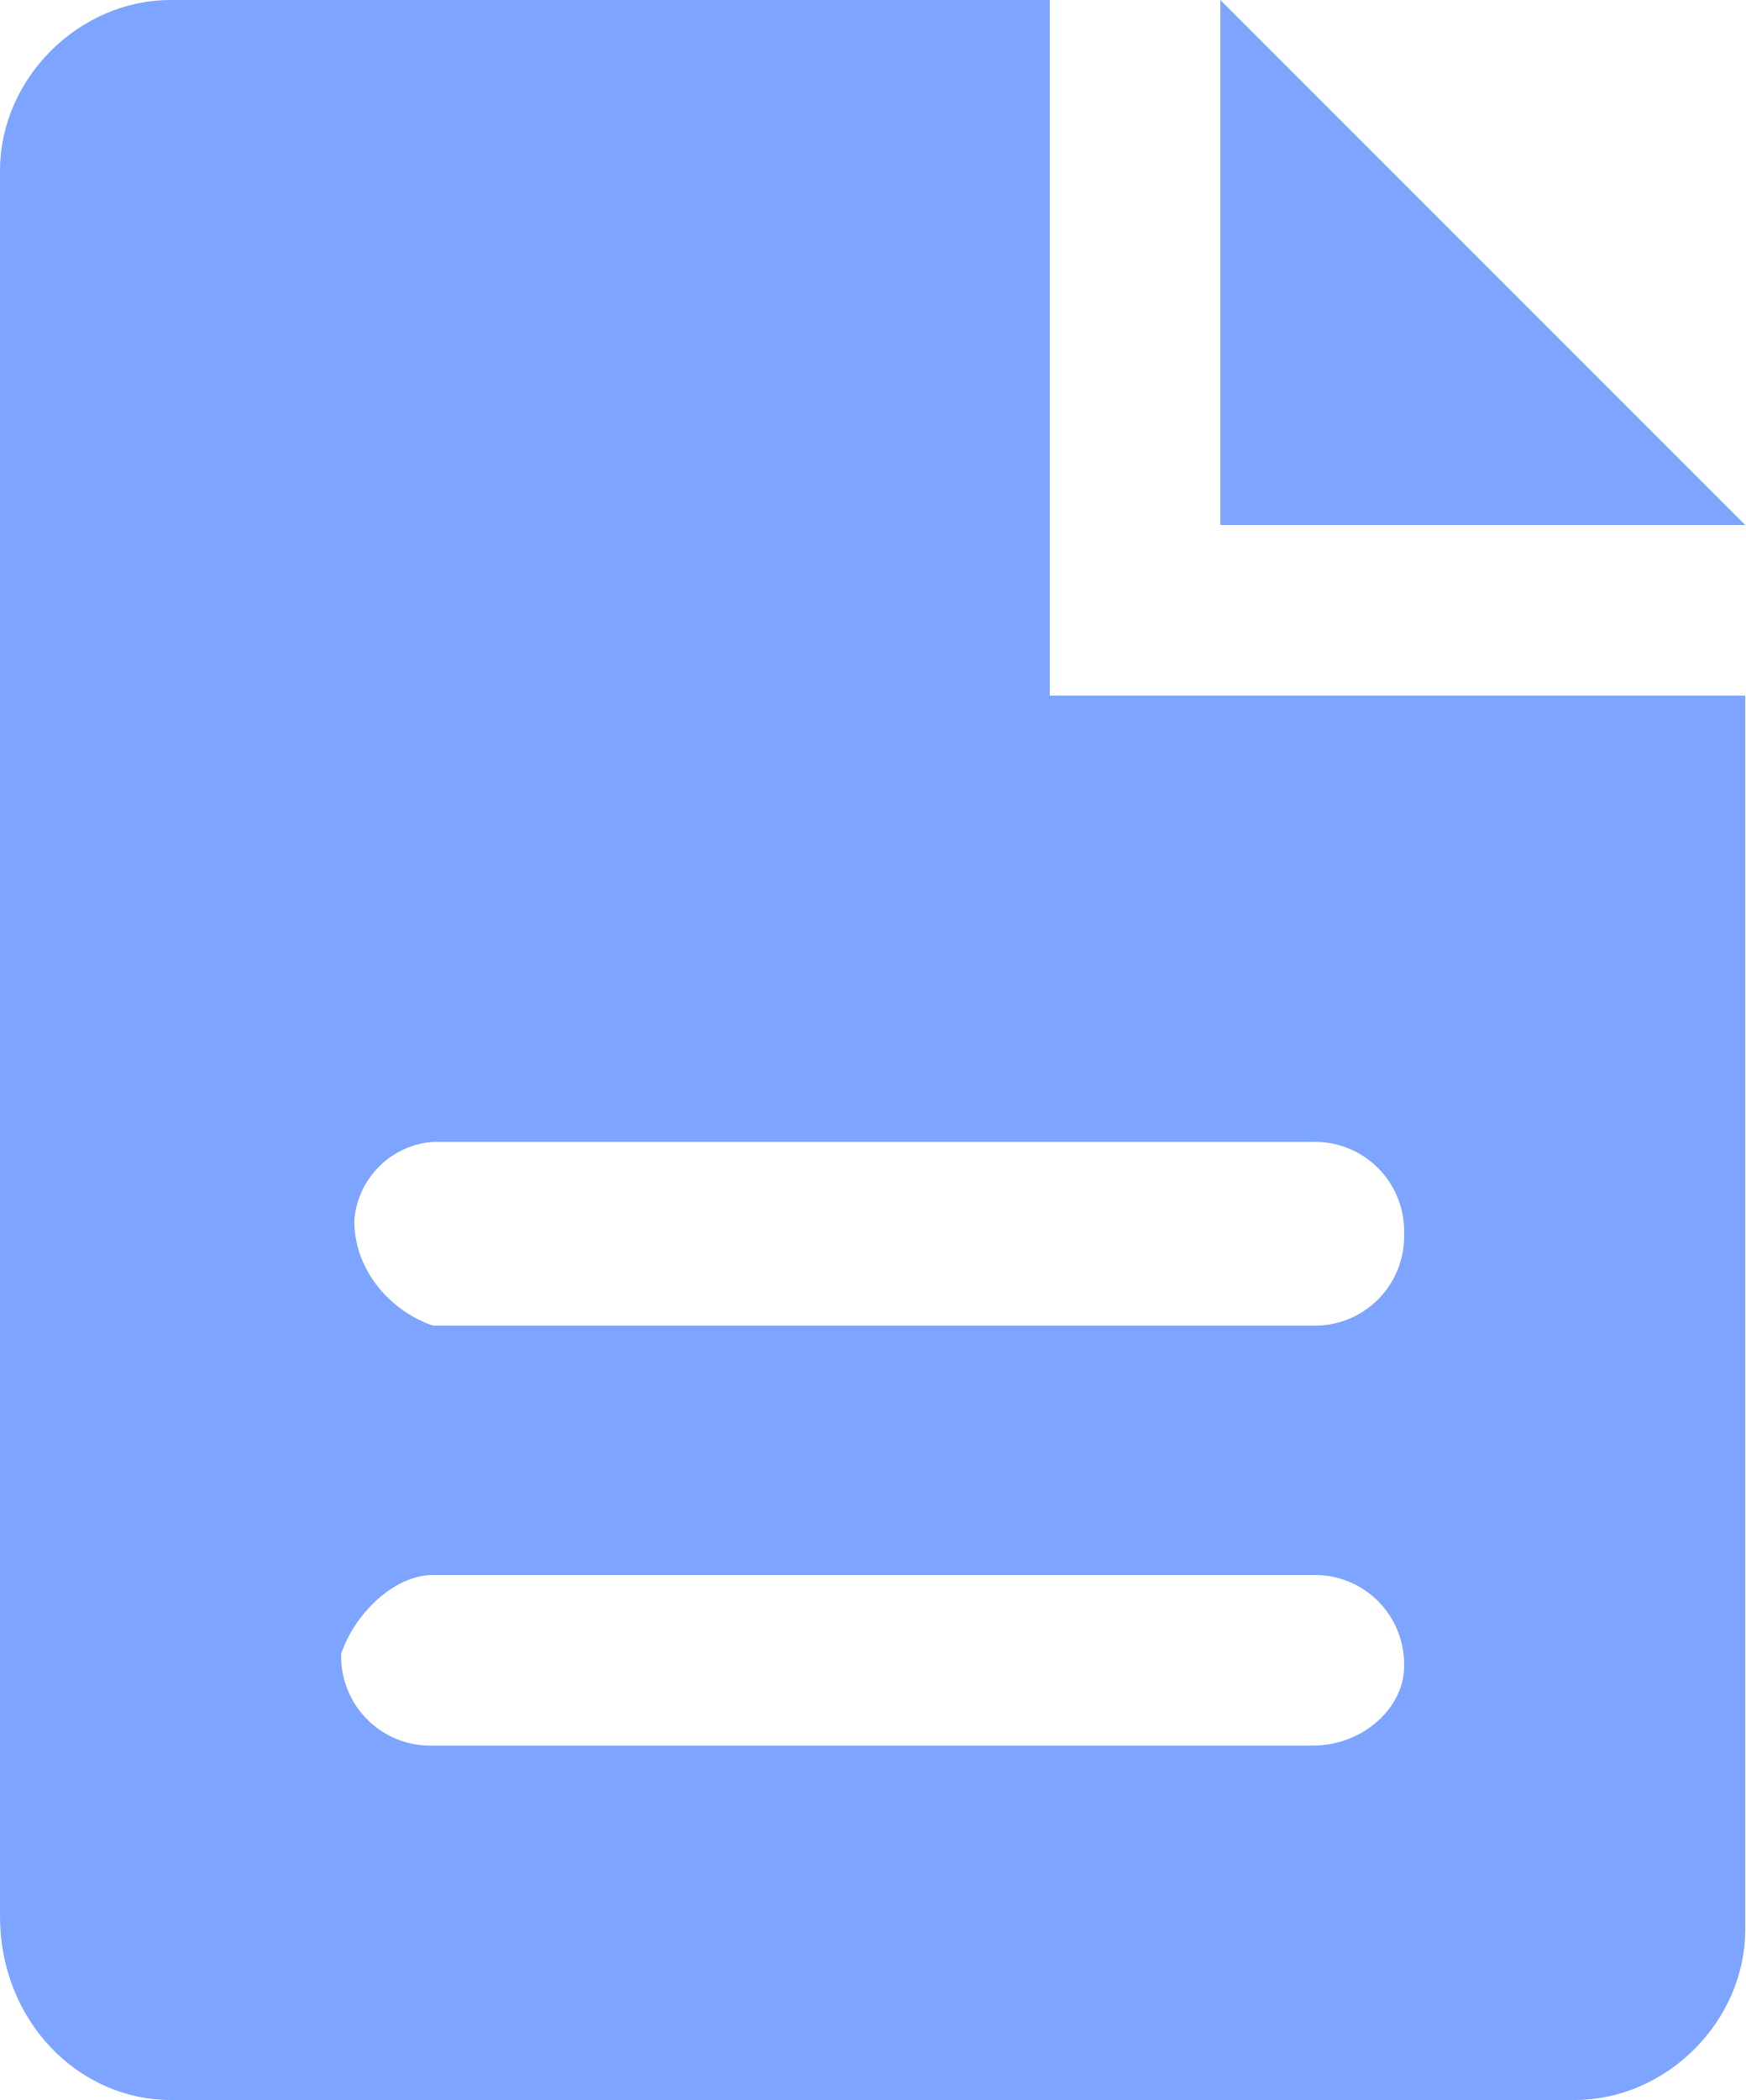
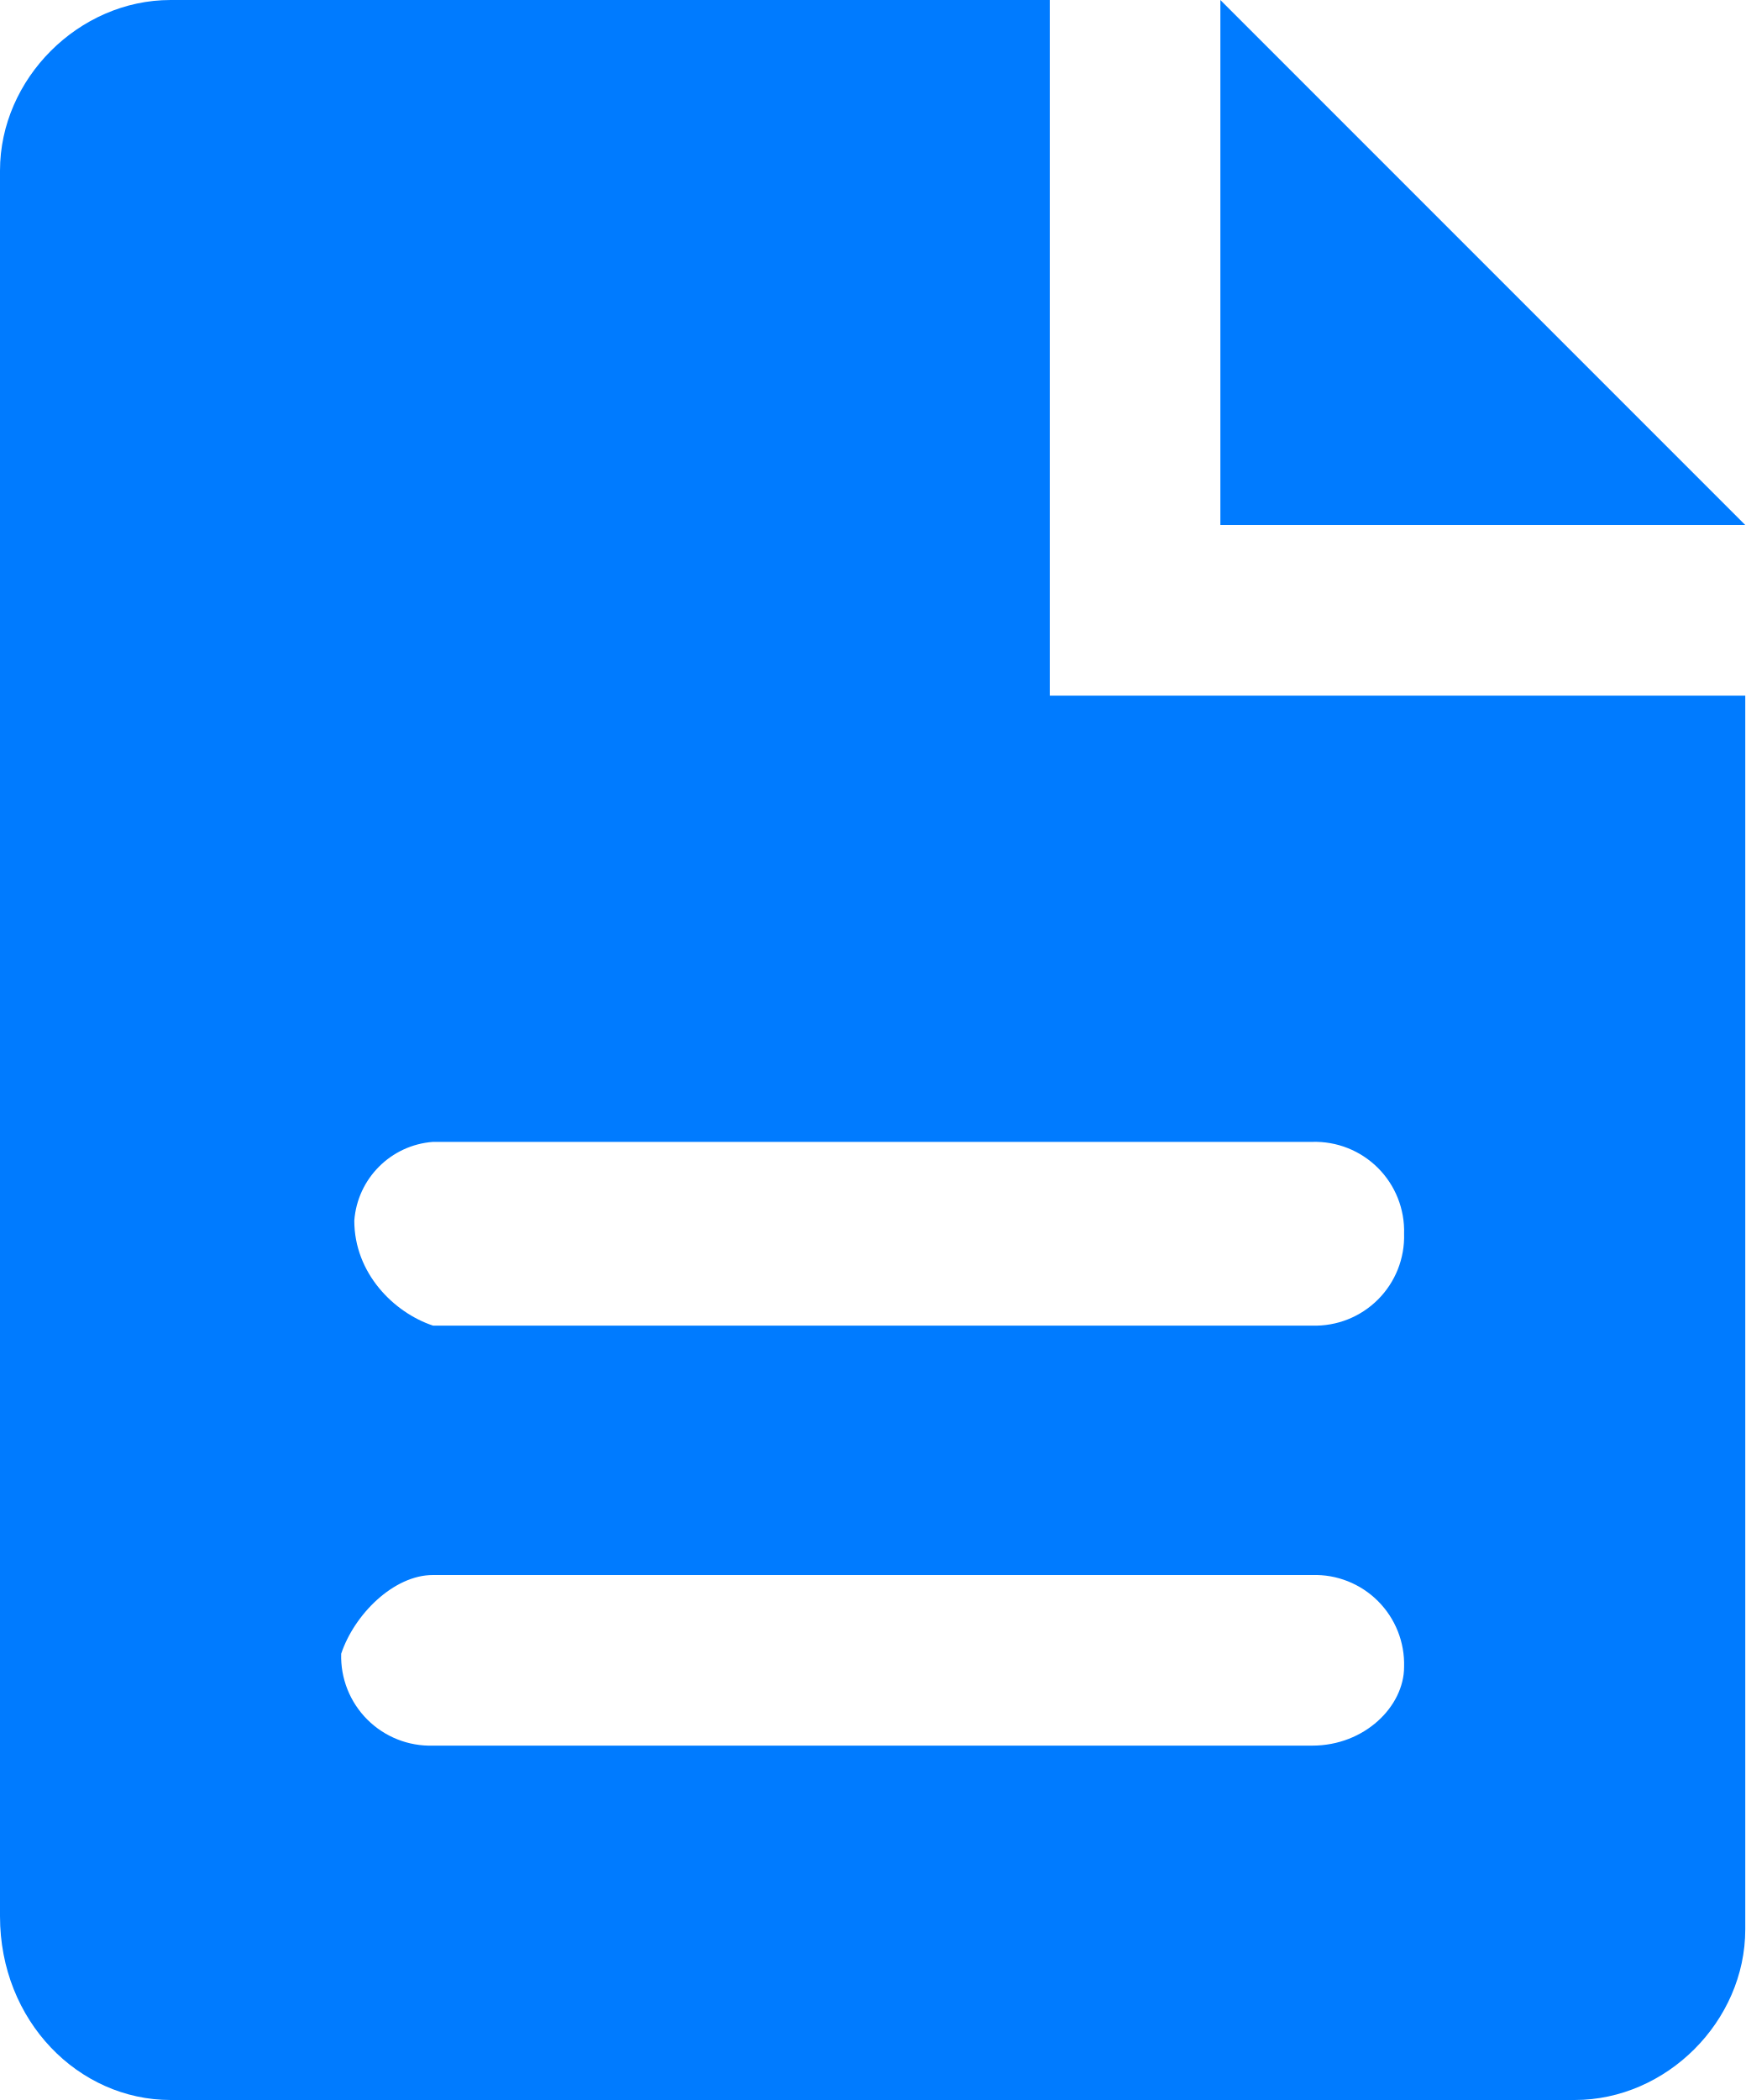
<svg xmlns="http://www.w3.org/2000/svg" viewBox="0 0 13.3 16">
-   <path d="M9.3 0v4h4l-4-4zM8 0H1.3C.6 0 0 .6 0 1.3v13.3c0 .8.6 1.4 1.3 1.4H12c.7 0 1.3-.6 1.3-1.3V5.3H8V0zm2 13.3H3.3a.68.68 0 0 1-.7-.7c.1-.3.4-.6.7-.6H10a.68.68 0 0 1 .7.7c0 .3-.3.6-.7.6zm0-4.6a.68.68 0 0 1 .7.7.68.68 0 0 1-.7.7H3.3c-.3-.1-.6-.4-.6-.8a.65.65 0 0 1 .6-.6H10z" fill="#7da4ff" />
+   <path d="M9.3 0v4h4l-4-4zM8 0H1.3C.6 0 0 .6 0 1.3v13.3c0 .8.6 1.4 1.3 1.4H12c.7 0 1.3-.6 1.3-1.3V5.3H8V0zm2 13.3H3.3a.68.68 0 0 1-.7-.7c.1-.3.4-.6.7-.6H10a.68.68 0 0 1 .7.7c0 .3-.3.6-.7.6zm0-4.6a.68.68 0 0 1 .7.7.68.68 0 0 1-.7.7H3.3c-.3-.1-.6-.4-.6-.8a.65.65 0 0 1 .6-.6H10z" fill="#007bff" />
</svg>
